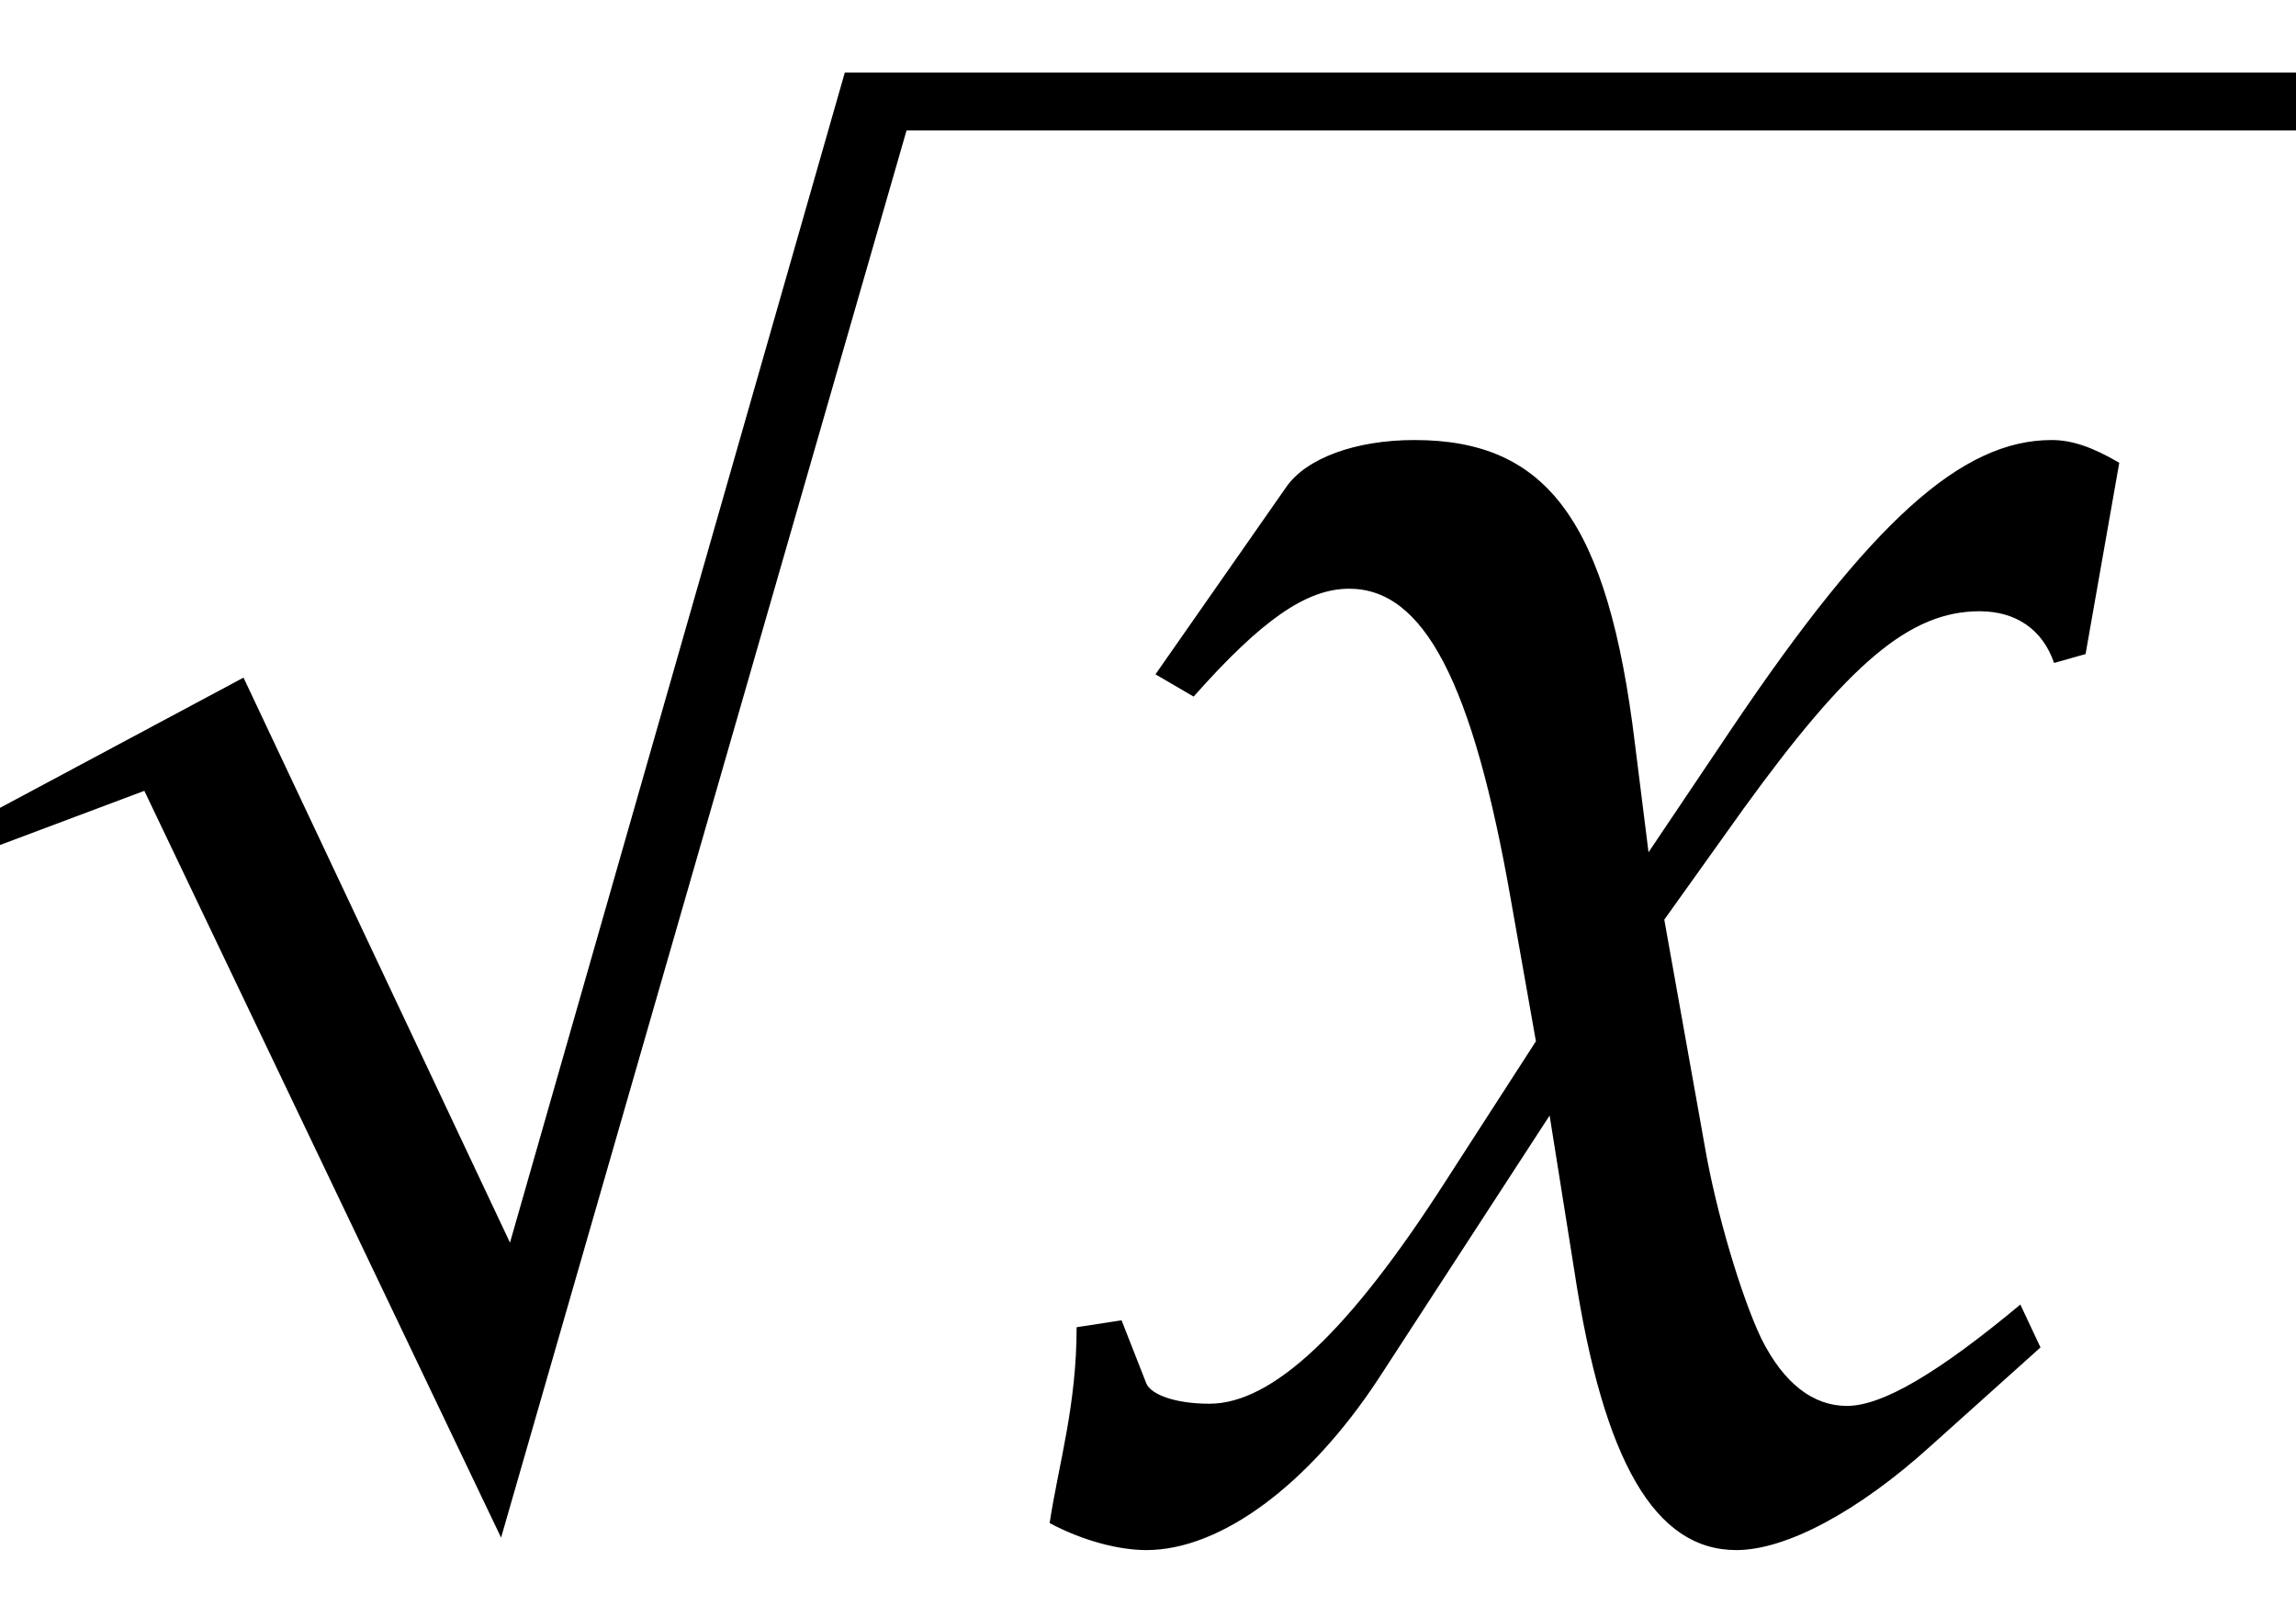
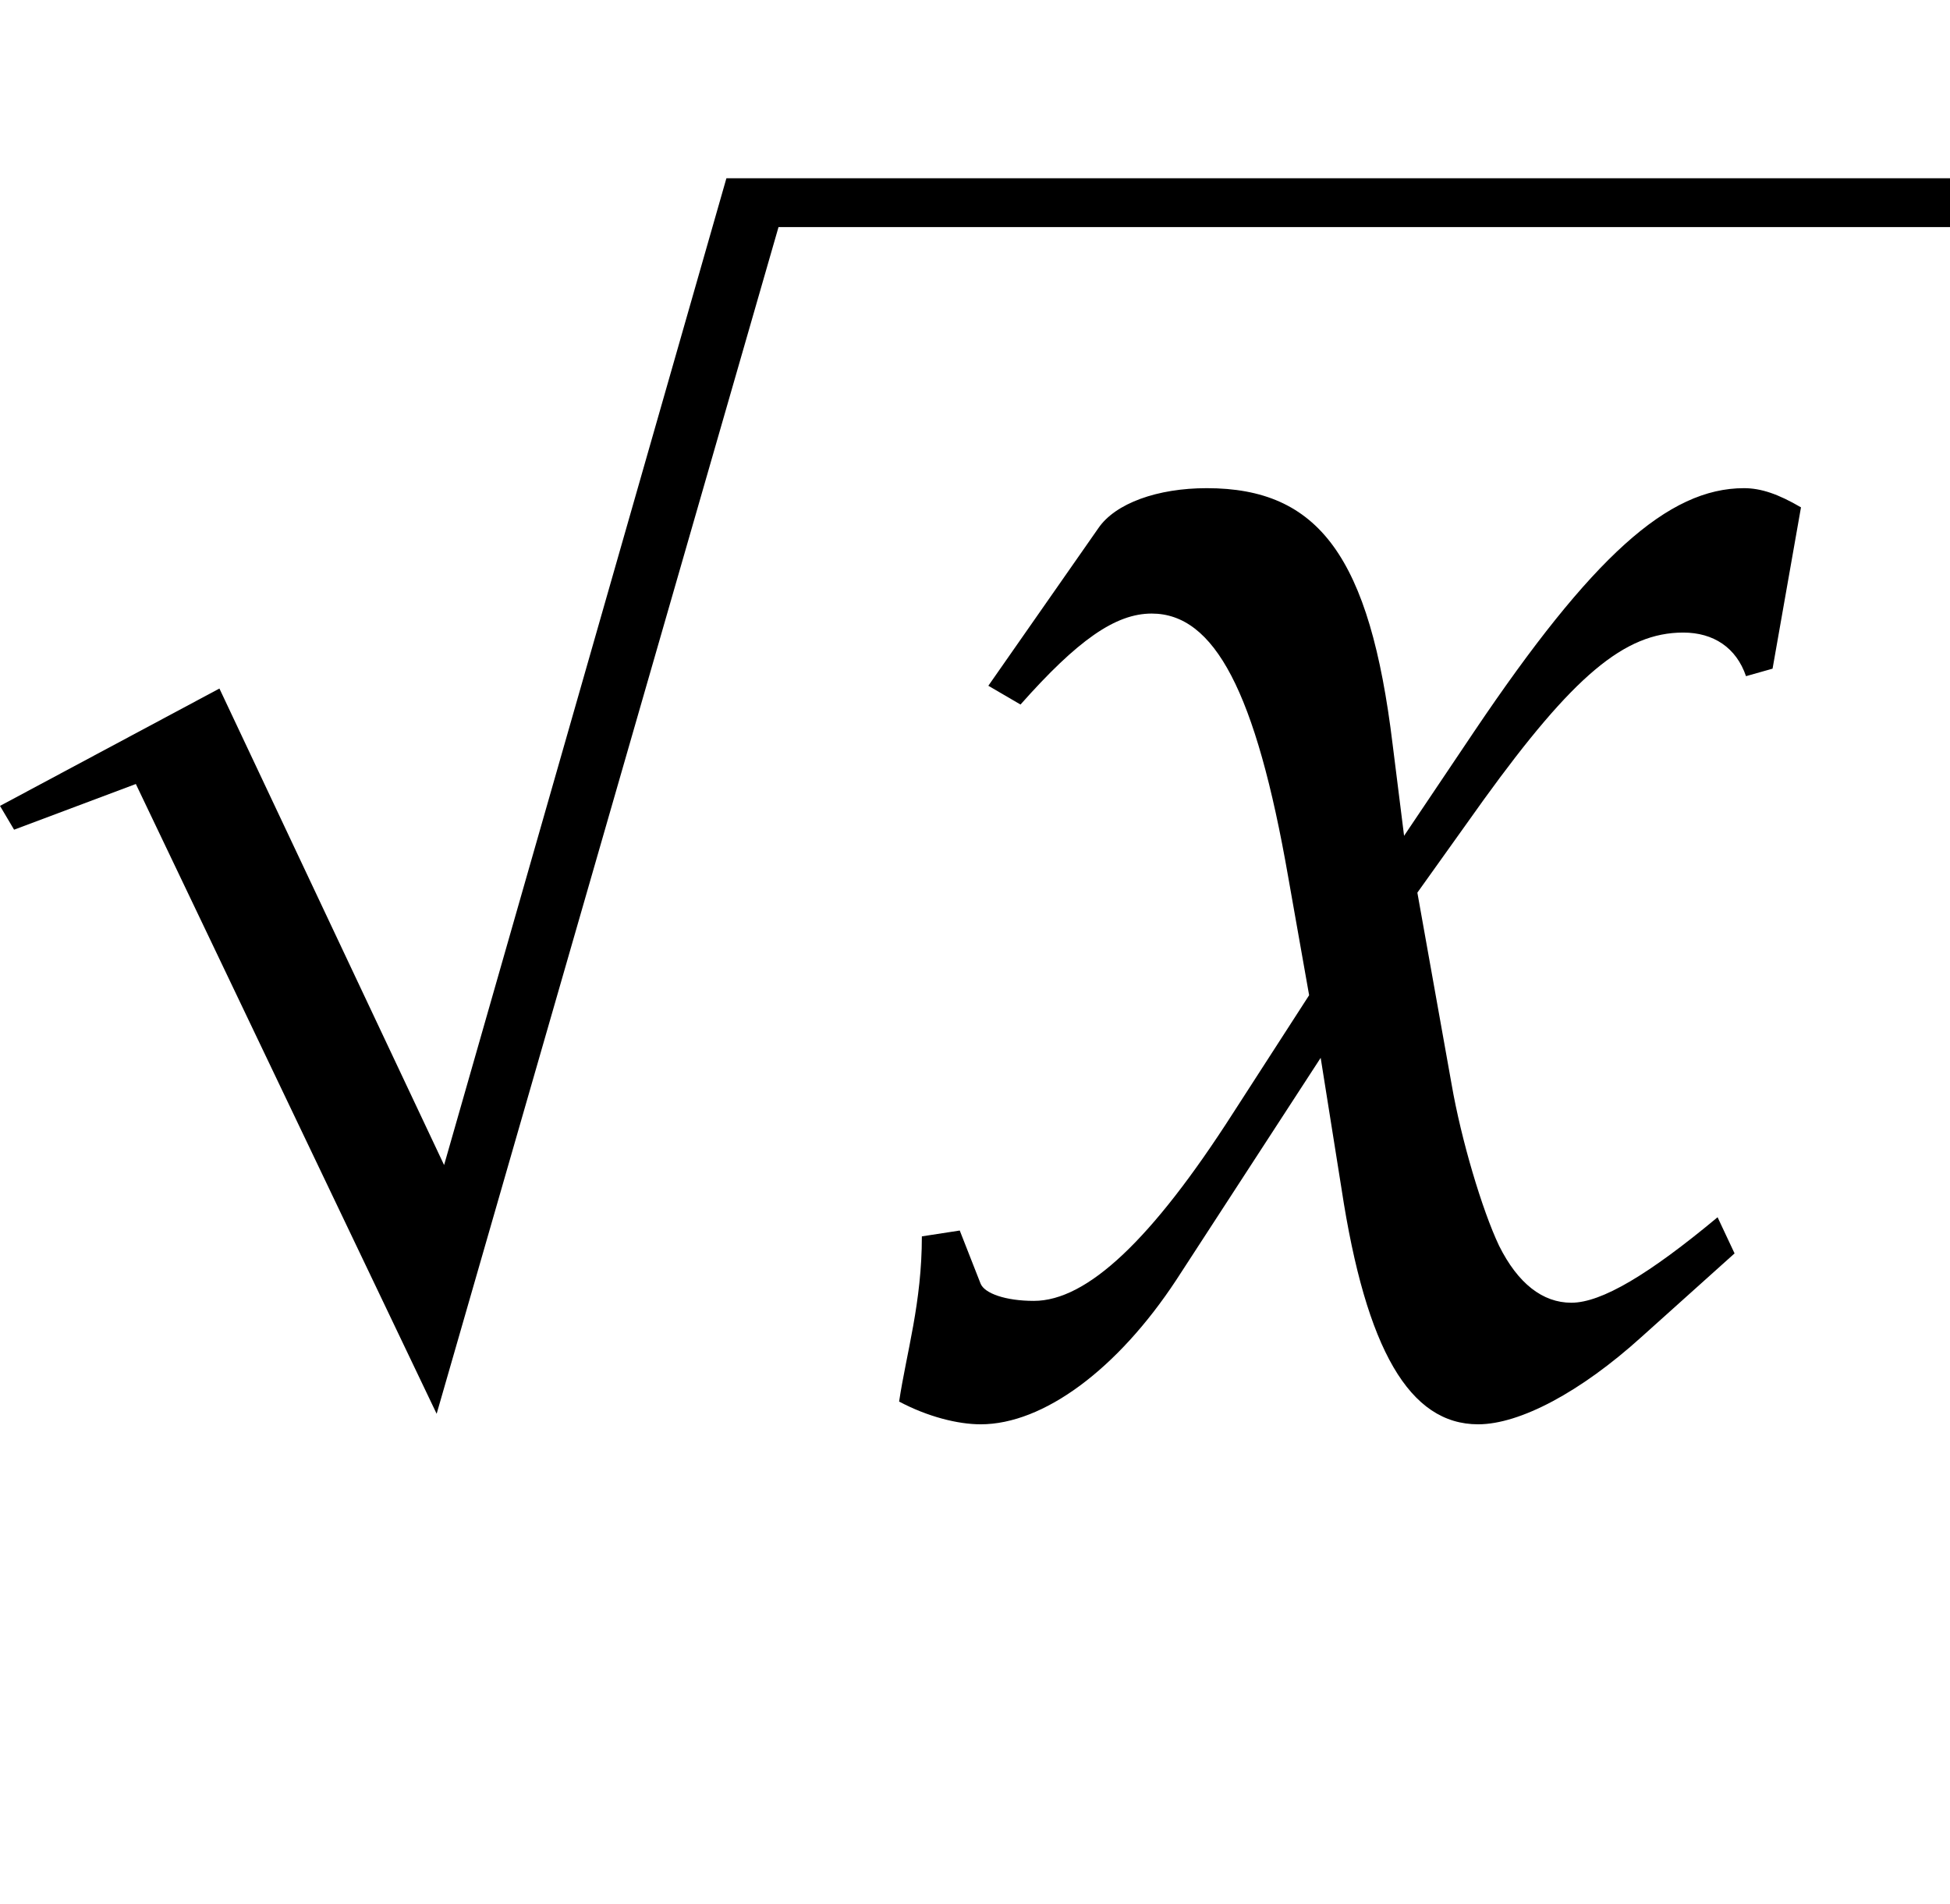
- <svg xmlns="http://www.w3.org/2000/svg" version="1.1" baseProfile="tiny" id="Layer_1" x="0px" y="0px" width="33.518px" height="23.601px" viewBox="0 0 33.518 23.601" xml:space="preserve">
+ <svg xmlns="http://www.w3.org/2000/svg" version="1.1" baseProfile="tiny" id="Layer_1" x="0px" y="0px" width="33.762px" height="32.963px" viewBox="0 0 33.762 32.963" xml:space="preserve">
  <g>
-     <path d="M15.717,19.379l0.656-0.101l0.361,0.92c0.068,0.167,0.428,0.298,0.922,0.298   c0.92,0,2.04-1.053,3.452-3.256l1.314-2.036l-0.361-2.04   c-0.561-3.223-1.282-4.568-2.365-4.568c-0.628,0-1.283,0.461-2.271,1.575l-0.557-0.325   l1.906-2.73c0.294-0.429,1.021-0.691,1.875-0.691c1.938,0,2.825,1.184,3.219,4.438   l0.198,1.581l1.217-1.811c2.038-3.024,3.354-4.208,4.668-4.208   c0.297,0,0.595,0.103,0.987,0.332l-0.492,2.793l-0.46,0.13   c-0.167-0.492-0.561-0.755-1.087-0.755c-1.018,0-1.906,0.755-3.452,2.891l-1.151,1.612   l0.593,3.319c0.165,0.955,0.527,2.173,0.821,2.793c0.328,0.659,0.758,0.988,1.252,0.988   c0.523,0,1.346-0.492,2.532-1.48l0.294,0.626l-1.612,1.447   c-1.051,0.951-2.104,1.512-2.828,1.512c-1.183,0-1.94-1.282-2.365-4.077l-0.361-2.268   l-2.501,3.847c-1.017,1.545-2.299,2.498-3.386,2.498c-0.393,0-0.918-0.131-1.412-0.394   C15.453,21.381,15.717,20.528,15.717,19.379z" />
-     <polygon points="33.518,1.059 33.518,1.905 13.234,1.905 7.315,22.451 2.107,11.547 0,12.338    -0.244,11.926 3.555,9.894 7.445,18.144 12.333,1.059  " />
+     <path d="M15.961,21.406l0.656-0.101l0.361,0.92c0.068,0.167,0.428,0.298,0.922,0.298   c0.92,0,2.04-1.053,3.452-3.256l1.314-2.036l-0.361-2.04   c-0.561-3.223-1.282-4.568-2.365-4.568c-0.628,0-1.283,0.461-2.271,1.575l-0.557-0.325   l1.906-2.73c0.294-0.429,1.021-0.691,1.875-0.691c1.938,0,2.825,1.184,3.219,4.438   l0.198,1.581l1.217-1.811c2.038-3.024,3.354-4.208,4.668-4.208   c0.297,0,0.595,0.103,0.987,0.332l-0.492,2.793l-0.46,0.13   c-0.167-0.492-0.561-0.755-1.087-0.755c-1.018,0-1.906,0.755-3.452,2.891l-1.151,1.612   l0.593,3.319c0.165,0.955,0.527,2.173,0.821,2.793c0.328,0.659,0.758,0.988,1.252,0.988   c0.523,0,1.346-0.492,2.532-1.48l0.294,0.626l-1.612,1.447   c-1.051,0.951-2.104,1.512-2.828,1.512c-1.183,0-1.94-1.282-2.365-4.077l-0.361-2.268   l-2.501,3.847c-1.017,1.545-2.299,2.498-3.386,2.498c-0.393,0-0.918-0.131-1.412-0.394   C15.697,23.408,15.961,22.555,15.961,21.406z" />
+     <polygon points="33.762,3.086 33.762,3.932 13.479,3.932 7.56,24.478 2.352,13.574    0.244,14.365 0,13.953 3.799,11.921 7.689,20.171 12.577,3.086  " />
  </g>
</svg>
